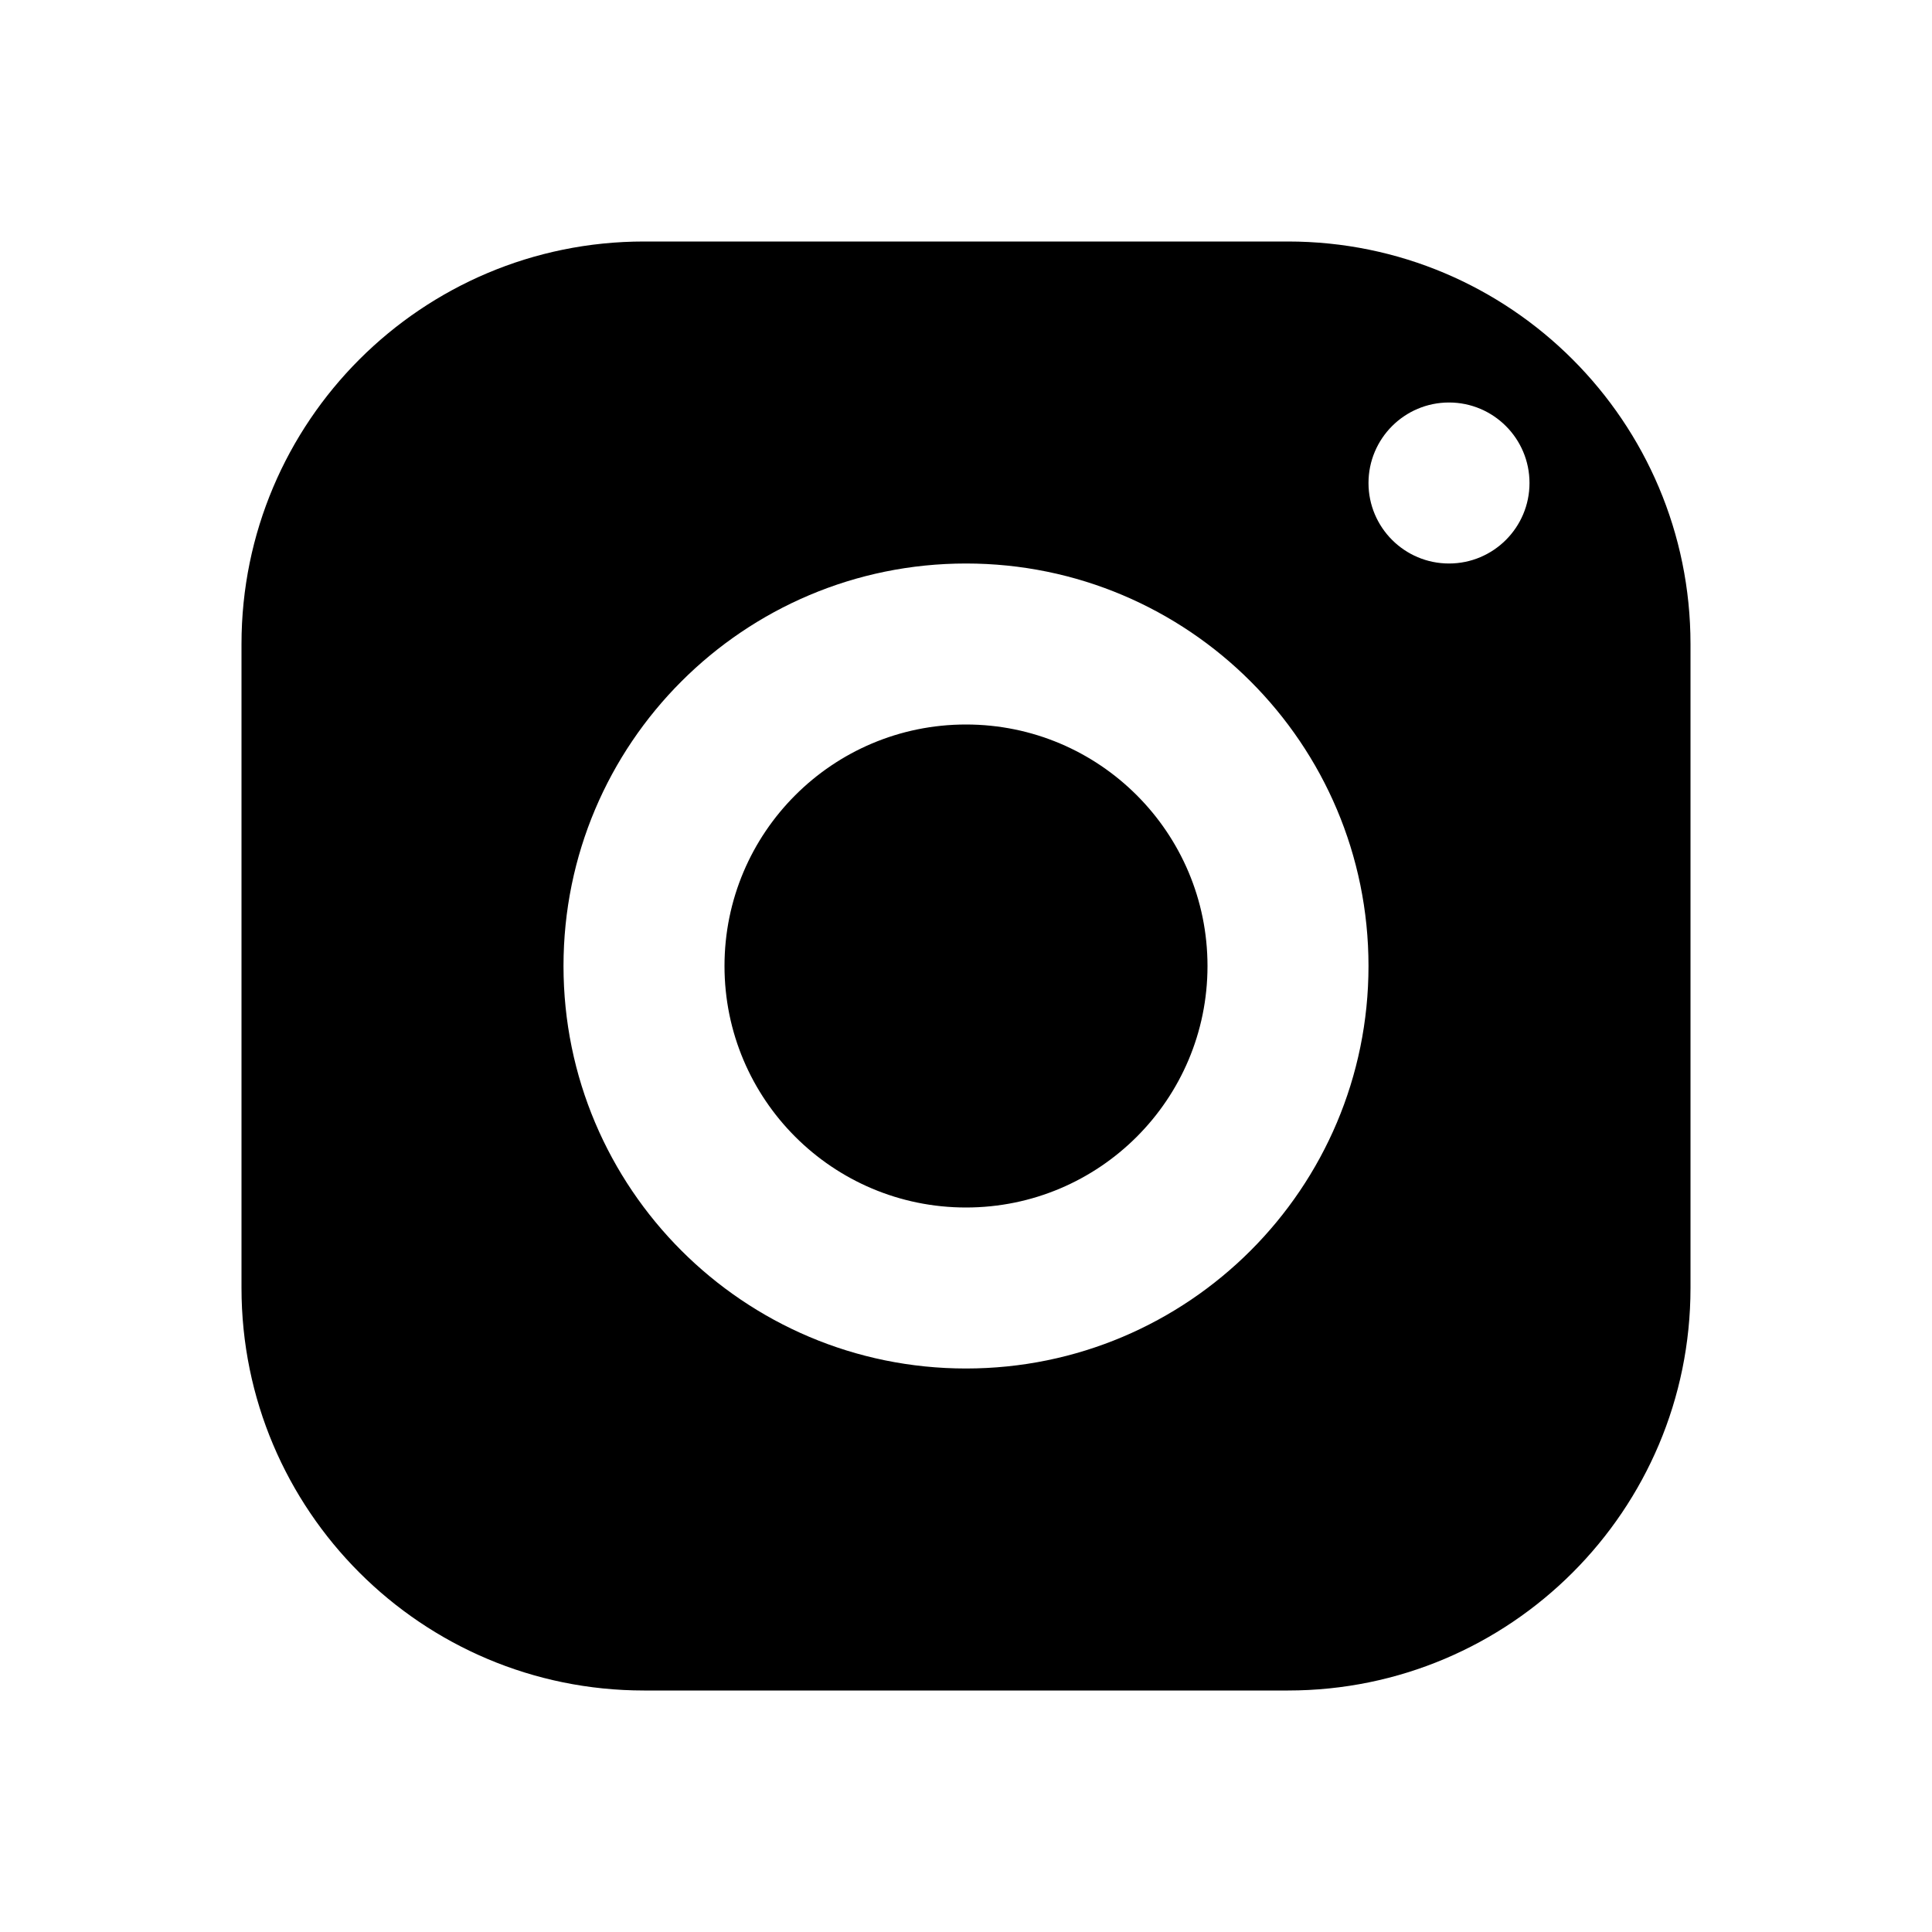
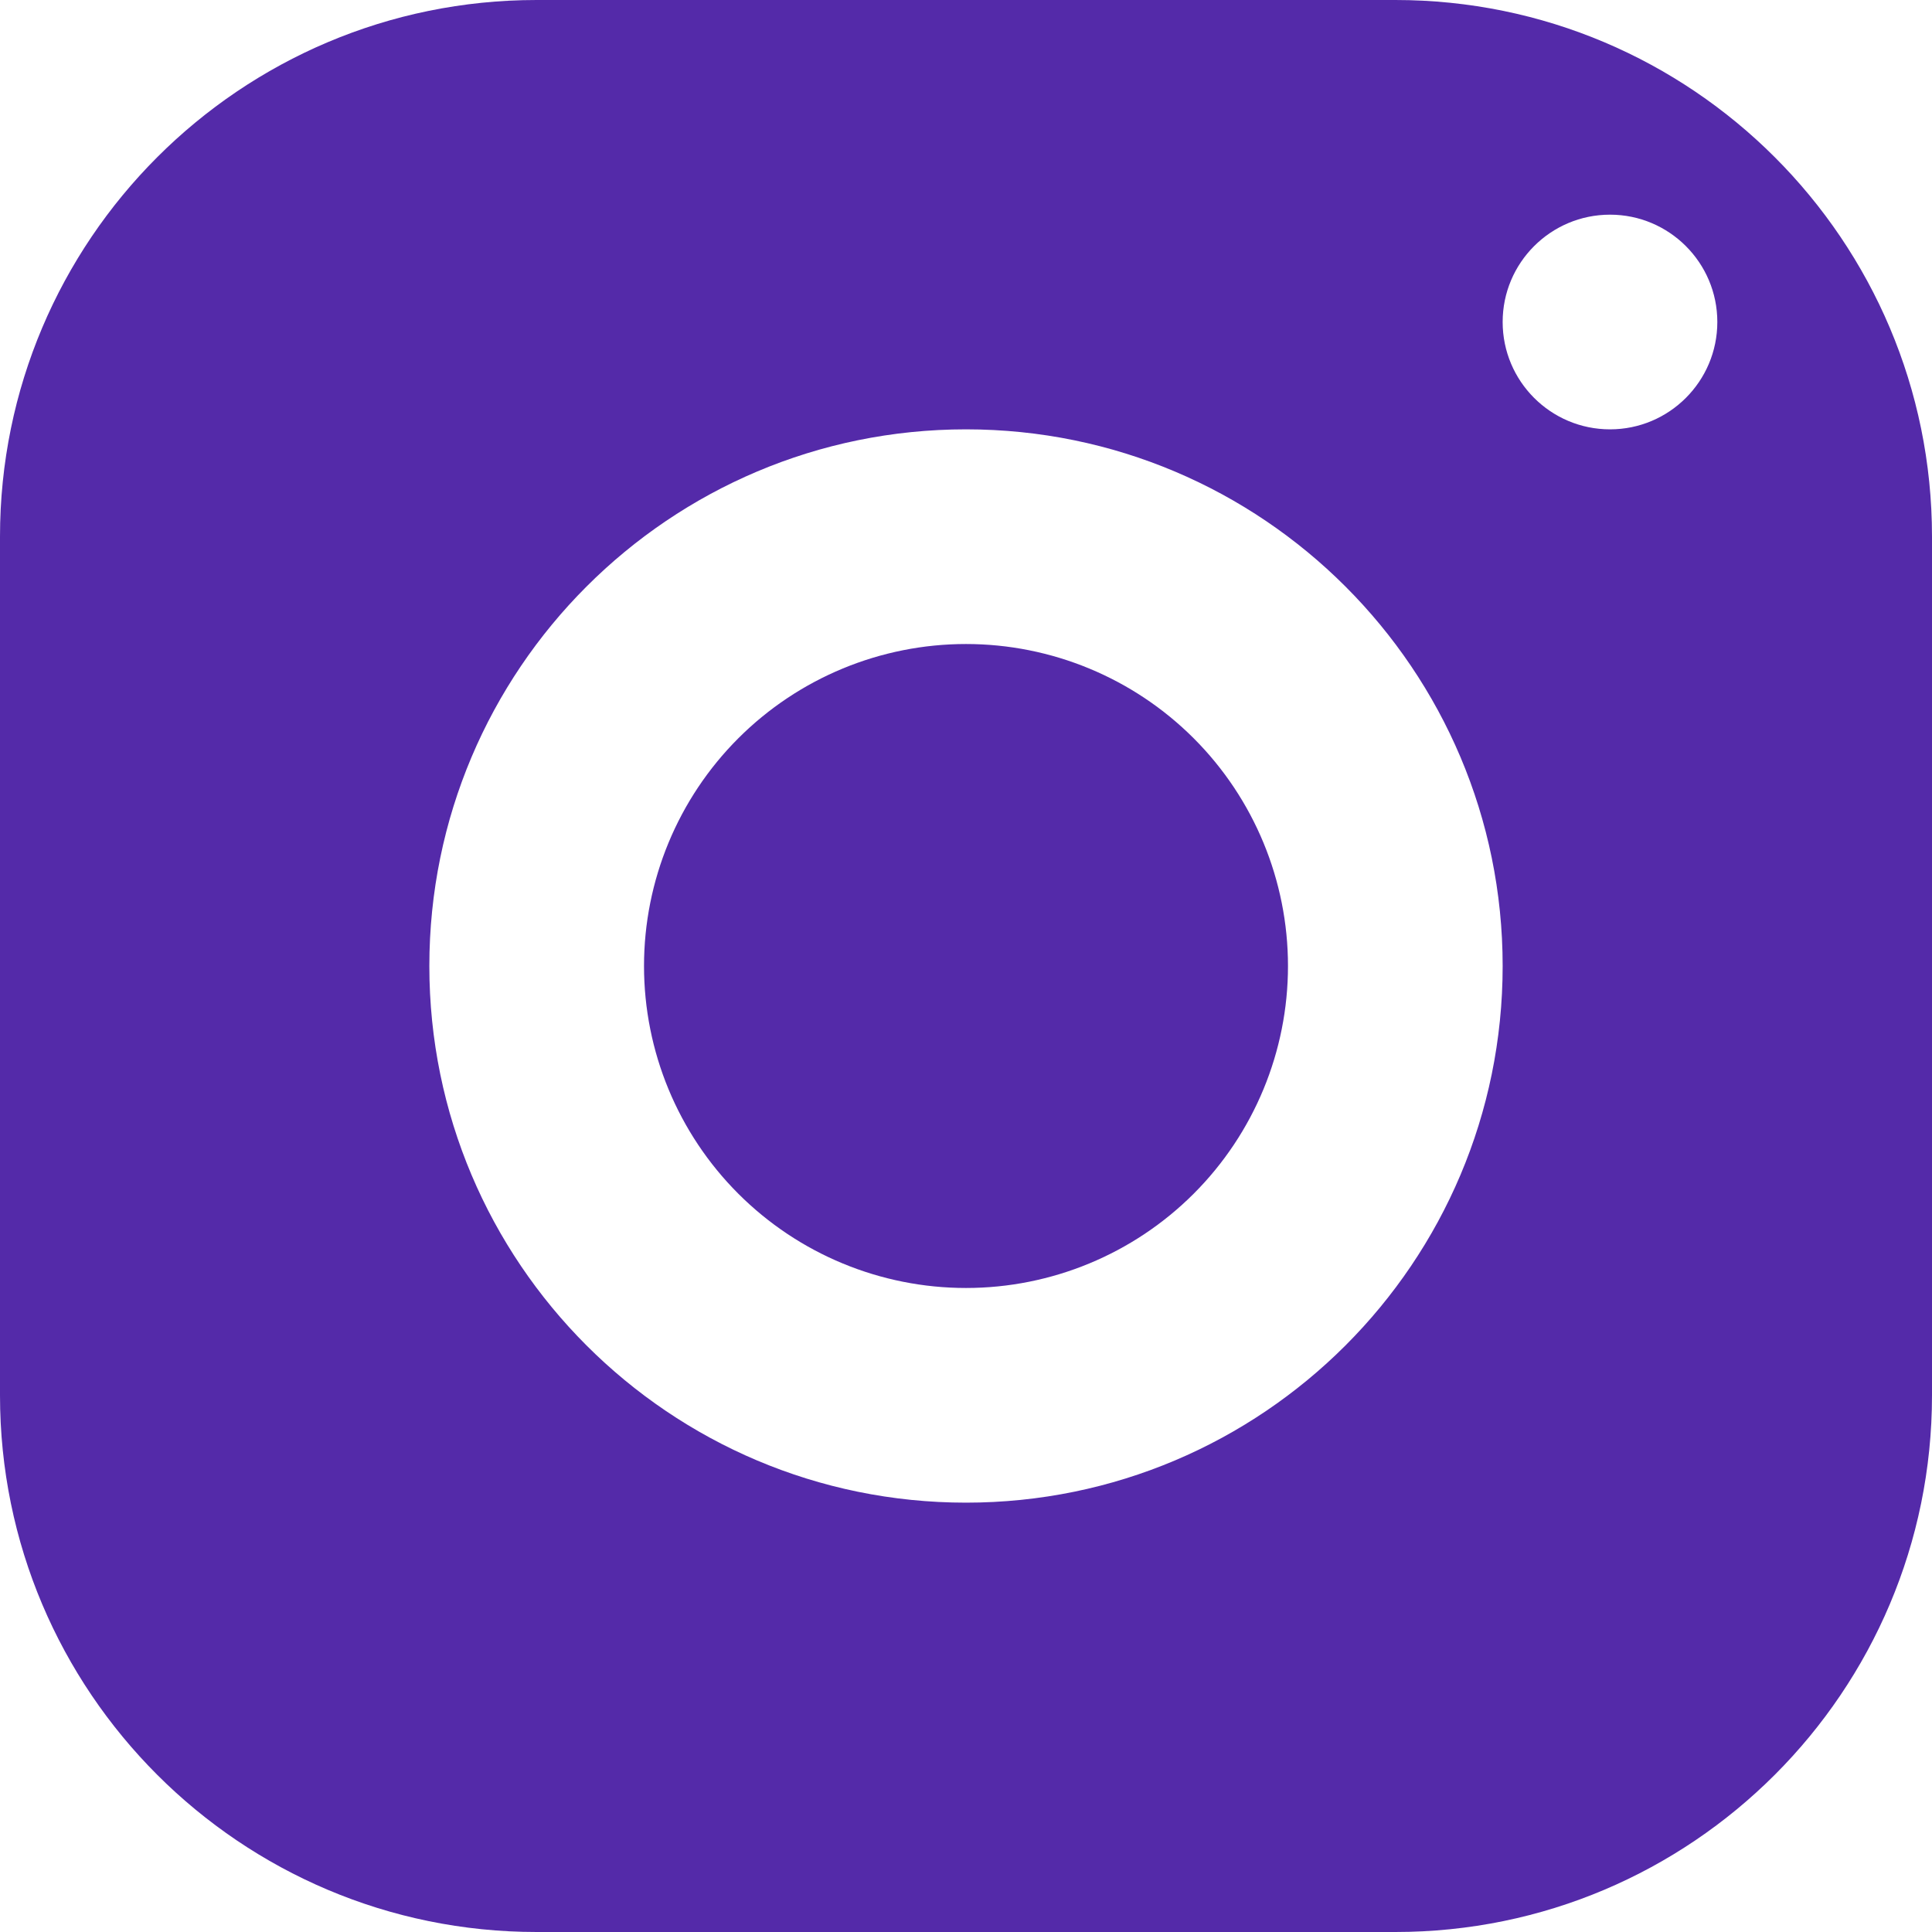
- <svg xmlns="http://www.w3.org/2000/svg" viewBox="0 0 24 24" width="144px" height="144px">
-   <path d="M 8 3 C 5.239 3 3 5.239 3 8 L 3 16 C 3 18.761 5.239 21 8 21 L 16 21 C 18.761 21 21 18.761 21 16 L 21 8 C 21 5.239 18.761 3 16 3 L 8 3 z M 18 5 C 18.552 5 19 5.448 19 6 C 19 6.552 18.552 7 18 7 C 17.448 7 17 6.552 17 6 C 17 5.448 17.448 5 18 5 z M 12 7 C 14.761 7 17 9.239 17 12 C 17 14.761 14.761 17 12 17 C 9.239 17 7 14.761 7 12 C 7 9.239 9.239 7 12 7 z M 12 9 A 3 3 0 0 0 9 12 A 3 3 0 0 0 12 15 A 3 3 0 0 0 15 12 A 3 3 0 0 0 12 9 z" />
+ <svg xmlns="http://www.w3.org/2000/svg" width="35" height="35" viewBox="0 0 35 35" fill="none">
+   <path d="M9.722 0C4.354 0 0 4.354 0 9.722V25.278C0 30.646 4.354 35 9.722 35H25.278C30.646 35 35 30.646 35 25.278V9.722C35 4.354 30.646 0 25.278 0H9.722ZM29.167 3.889C30.24 3.889 31.111 4.76 31.111 5.833C31.111 6.907 30.24 7.778 29.167 7.778C28.093 7.778 27.222 6.907 27.222 5.833C27.222 4.76 28.093 3.889 29.167 3.889ZM17.5 7.778C22.869 7.778 27.222 12.131 27.222 17.5C27.222 22.869 22.869 27.222 17.5 27.222C12.131 27.222 7.778 22.869 7.778 17.5C7.778 12.131 12.131 7.778 17.5 7.778ZM17.5 11.667C15.953 11.667 14.469 12.281 13.375 13.375C12.281 14.469 11.667 15.953 11.667 17.5C11.667 19.047 12.281 20.531 13.375 21.625C14.469 22.719 15.953 23.333 17.5 23.333C19.047 23.333 20.531 22.719 21.625 21.625C22.719 20.531 23.333 19.047 23.333 17.5C23.333 15.953 22.719 14.469 21.625 13.375C20.531 12.281 19.047 11.667 17.5 11.667Z" fill="#542AA9" />
</svg>
